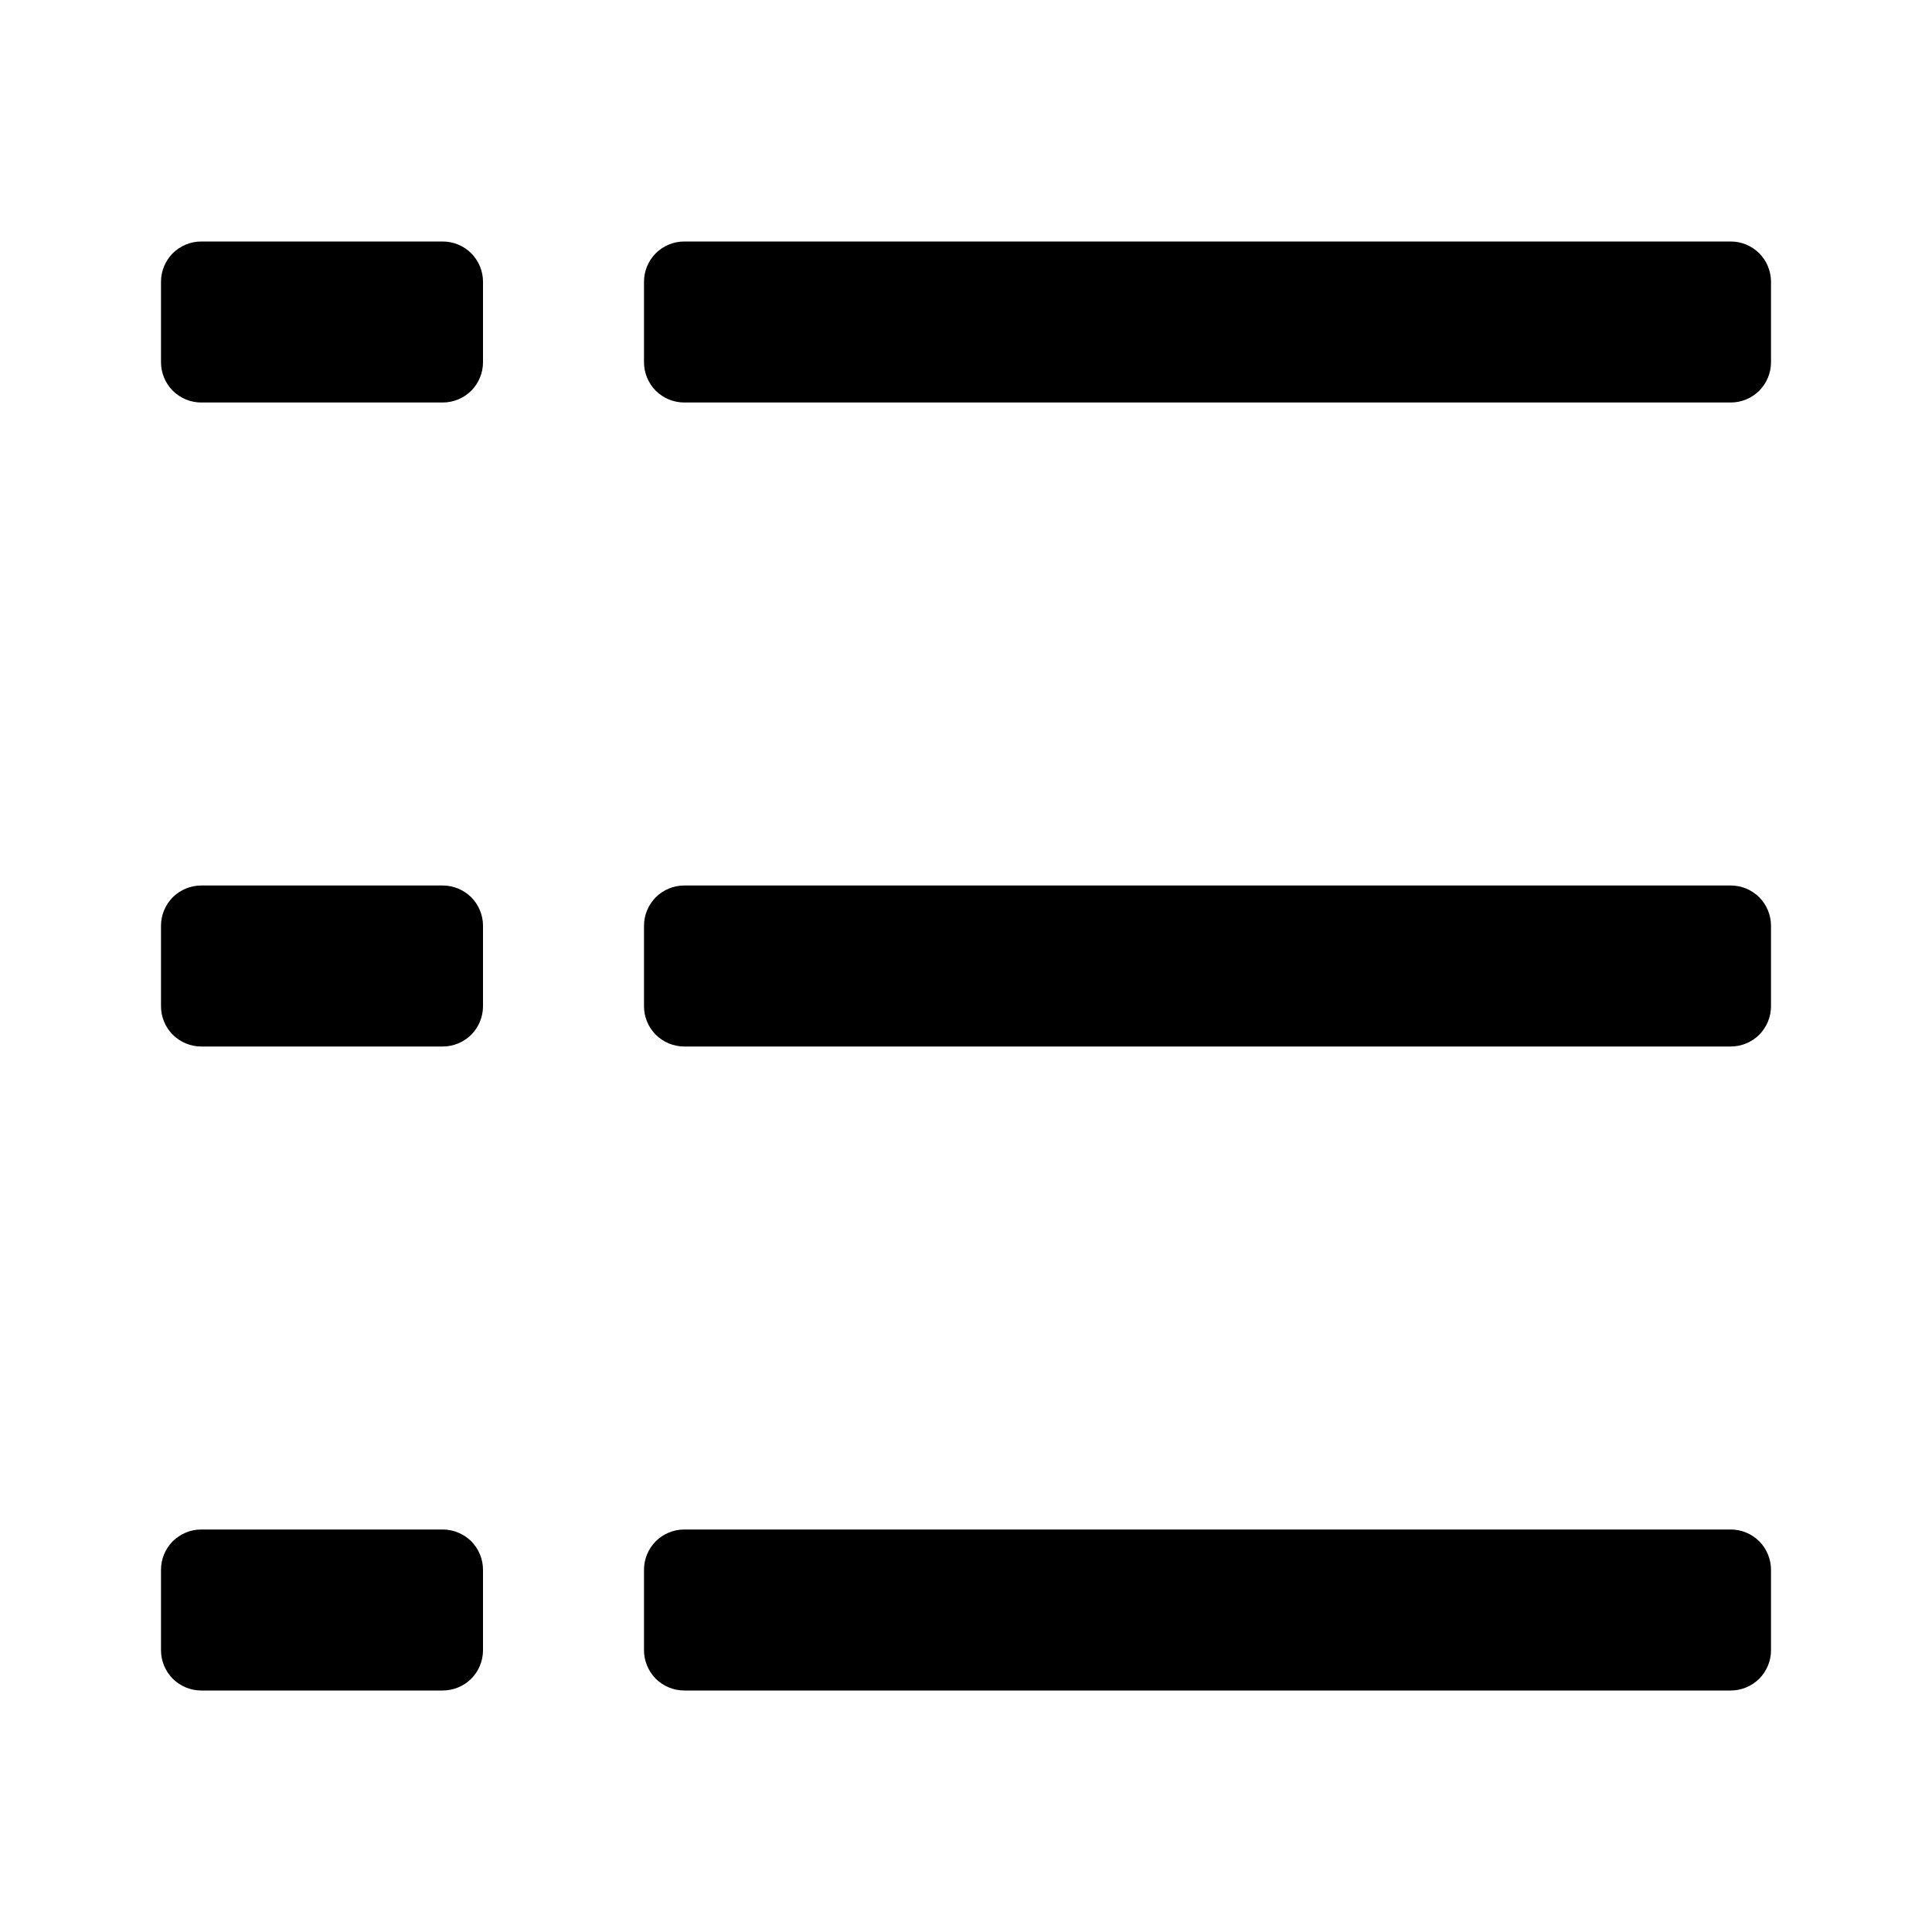
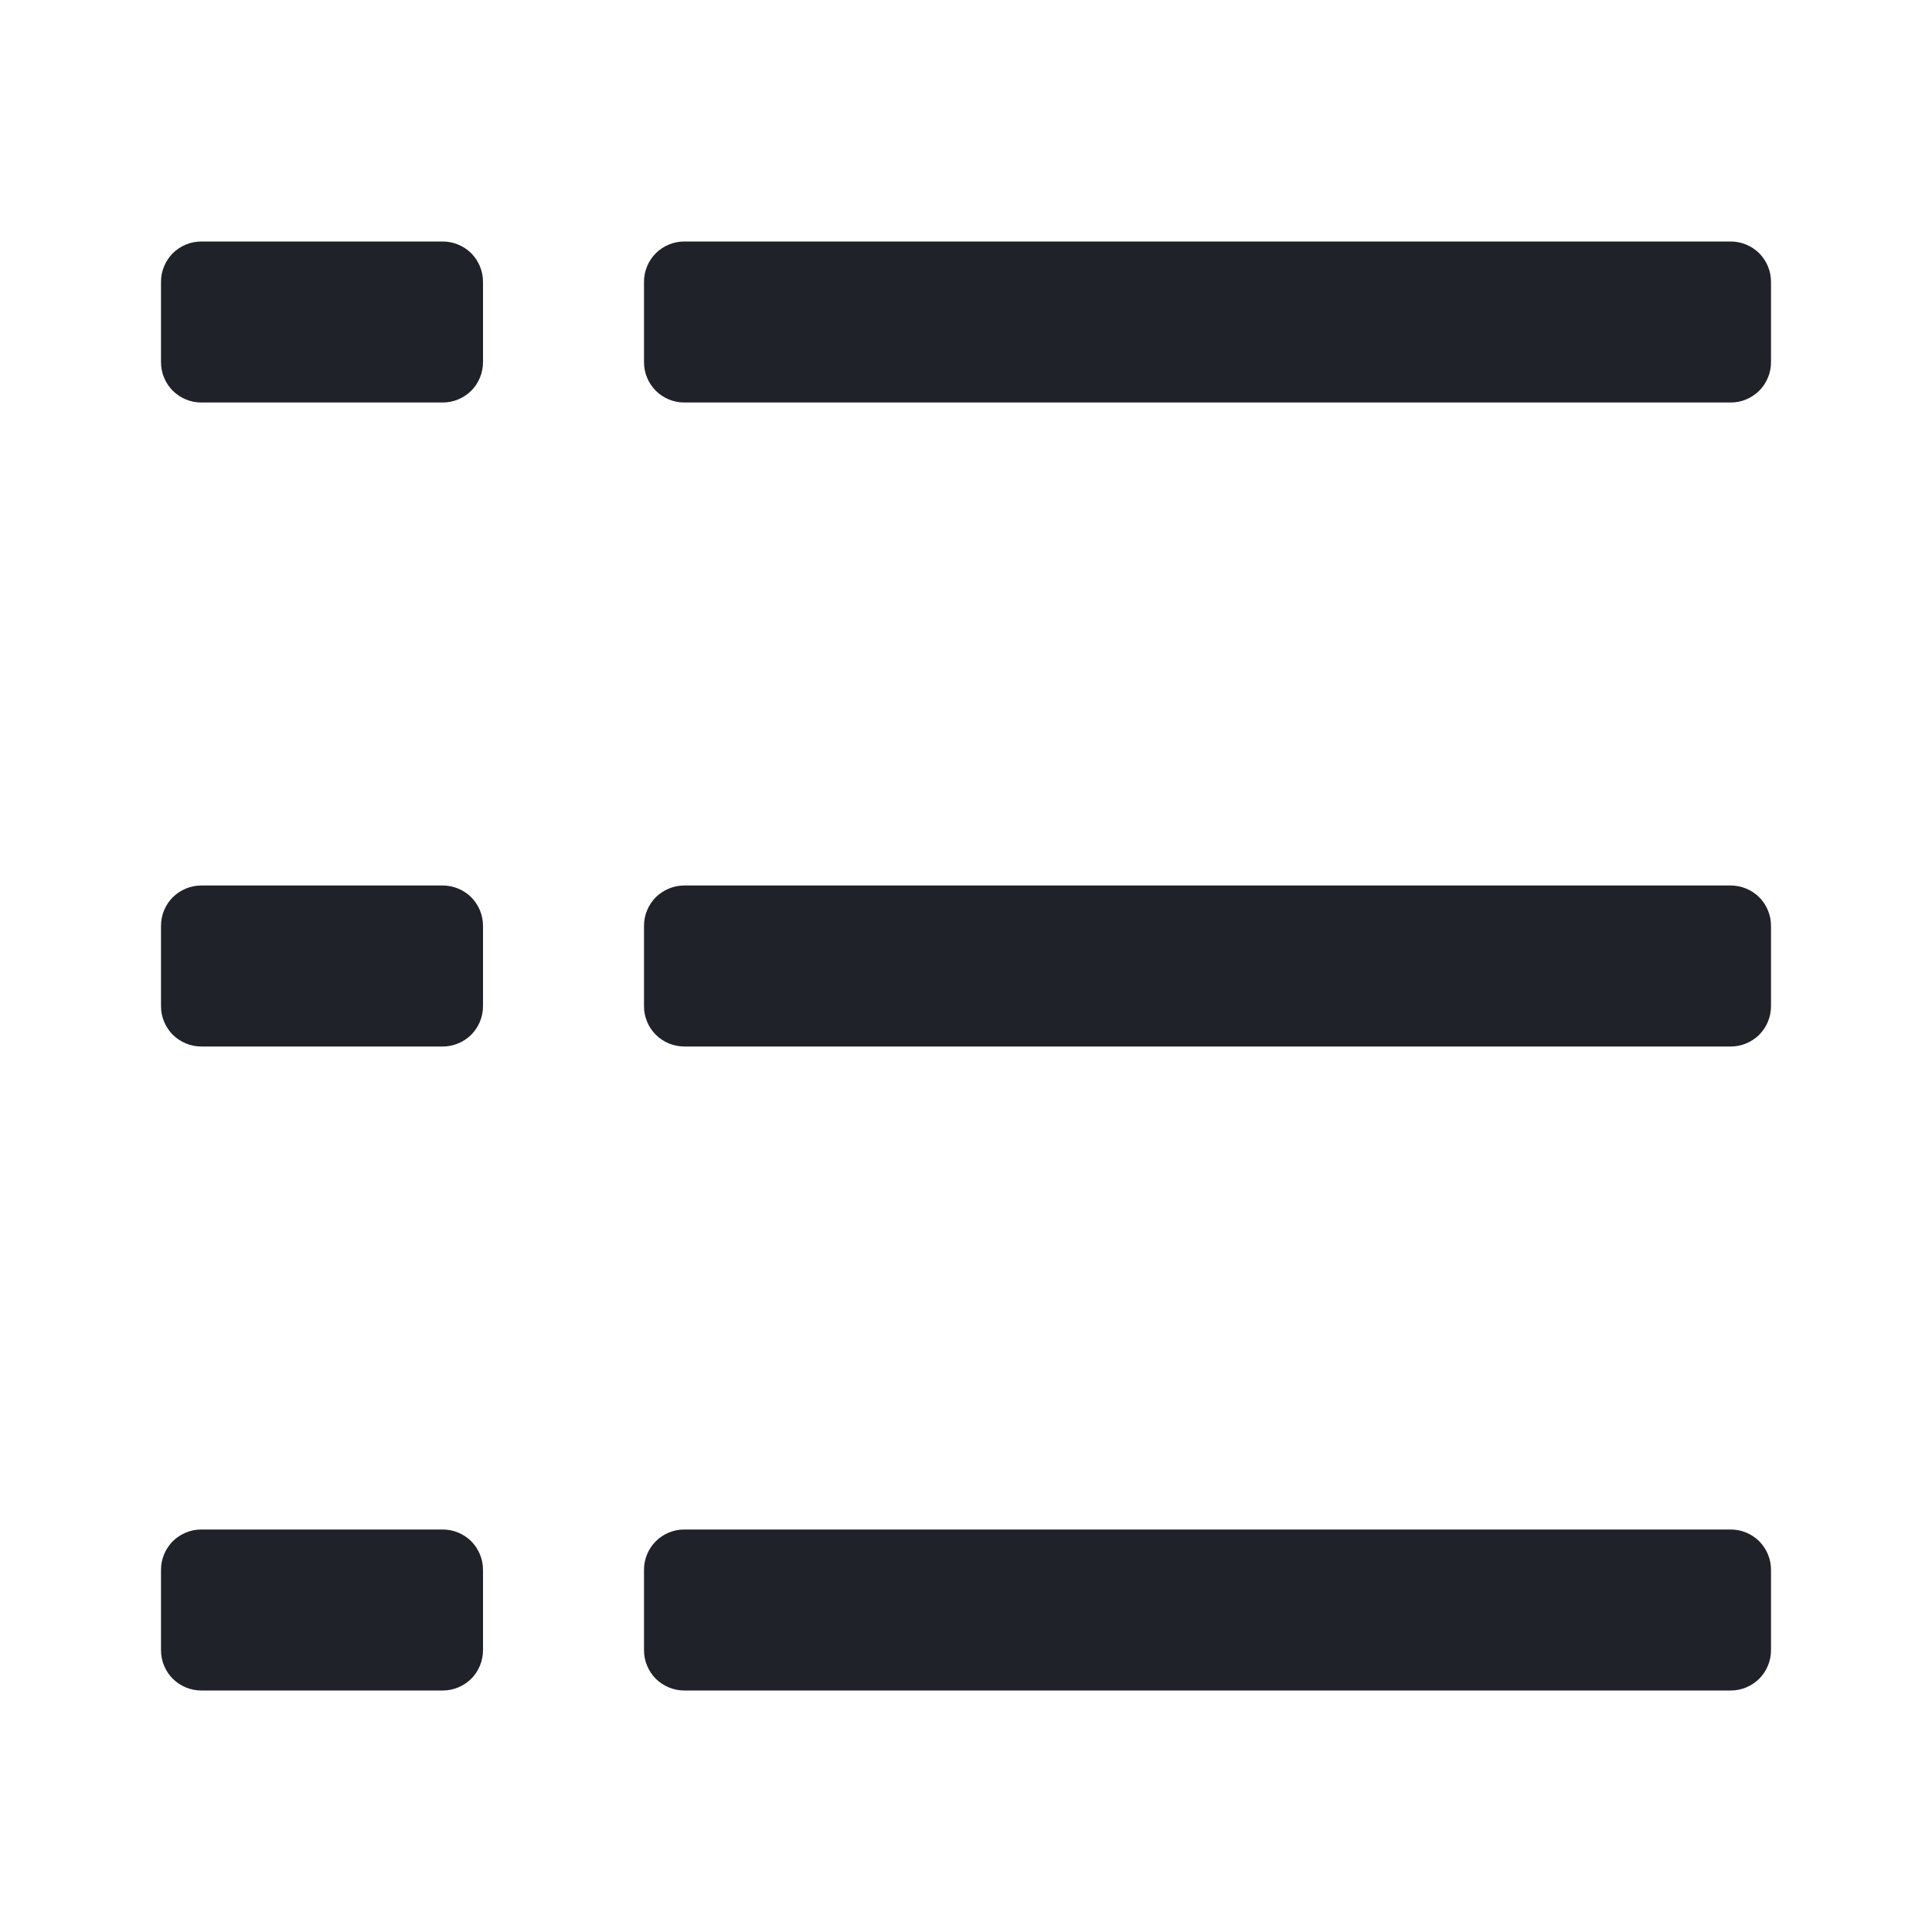
- <svg xmlns="http://www.w3.org/2000/svg" width="24" height="24" viewBox="0 0 24 24">
-   <path d="M8.5 3H21.5C21.566 3 21.631 3.013 21.691 3.038C21.752 3.063 21.807 3.1 21.854 3.146C21.9 3.193 21.937 3.248 21.962 3.309C21.987 3.369 22 3.434 22 3.5V4.5C22 4.566 21.987 4.631 21.962 4.691C21.937 4.752 21.9 4.807 21.854 4.854C21.807 4.9 21.752 4.937 21.691 4.962C21.631 4.987 21.566 5 21.5 5H8.5C8.434 5 8.369 4.987 8.309 4.962C8.248 4.937 8.193 4.9 8.146 4.854C8.1 4.807 8.063 4.752 8.038 4.691C8.013 4.631 8 4.566 8 4.5V3.5C8 3.434 8.013 3.369 8.038 3.309C8.063 3.248 8.1 3.193 8.146 3.146C8.193 3.1 8.248 3.063 8.309 3.038C8.369 3.013 8.434 3 8.5 3V3ZM8.5 11H21.5C21.566 11 21.631 11.013 21.691 11.038C21.752 11.063 21.807 11.1 21.854 11.146C21.9 11.193 21.937 11.248 21.962 11.309C21.987 11.369 22 11.434 22 11.5V12.5C22 12.566 21.987 12.631 21.962 12.691C21.937 12.752 21.9 12.807 21.854 12.854C21.807 12.9 21.752 12.937 21.691 12.962C21.631 12.987 21.566 13 21.5 13H8.5C8.434 13 8.369 12.987 8.309 12.962C8.248 12.937 8.193 12.9 8.146 12.854C8.1 12.807 8.063 12.752 8.038 12.691C8.013 12.631 8 12.566 8 12.5V11.5C8 11.434 8.013 11.369 8.038 11.309C8.063 11.248 8.1 11.193 8.146 11.146C8.193 11.1 8.248 11.063 8.309 11.038C8.369 11.013 8.434 11 8.5 11V11ZM2.5 11H5.5C5.566 11 5.631 11.013 5.691 11.038C5.752 11.063 5.807 11.1 5.854 11.146C5.9 11.193 5.937 11.248 5.962 11.309C5.987 11.369 6 11.434 6 11.5V12.5C6 12.566 5.987 12.631 5.962 12.691C5.937 12.752 5.9 12.807 5.854 12.854C5.807 12.9 5.752 12.937 5.691 12.962C5.631 12.987 5.566 13 5.5 13H2.5C2.434 13 2.369 12.987 2.309 12.962C2.248 12.937 2.193 12.9 2.146 12.854C2.1 12.807 2.063 12.752 2.038 12.691C2.013 12.631 2 12.566 2 12.5V11.5C2 11.434 2.013 11.369 2.038 11.309C2.063 11.248 2.1 11.193 2.146 11.146C2.193 11.1 2.248 11.063 2.309 11.038C2.369 11.013 2.434 11 2.5 11V11ZM2.5 3H5.5C5.566 3 5.631 3.013 5.691 3.038C5.752 3.063 5.807 3.1 5.854 3.146C5.9 3.193 5.937 3.248 5.962 3.309C5.987 3.369 6 3.434 6 3.5V4.5C6 4.633 5.947 4.76 5.854 4.854C5.76 4.947 5.633 5 5.5 5H2.5C2.434 5 2.369 4.987 2.309 4.962C2.248 4.937 2.193 4.9 2.146 4.854C2.1 4.807 2.063 4.752 2.038 4.691C2.013 4.631 2 4.566 2 4.5V3.5C2 3.434 2.013 3.369 2.038 3.309C2.063 3.248 2.1 3.193 2.146 3.146C2.193 3.1 2.248 3.063 2.309 3.038C2.369 3.013 2.434 3 2.5 3ZM2.5 19H5.5C5.566 19 5.631 19.013 5.691 19.038C5.752 19.063 5.807 19.1 5.854 19.146C5.9 19.193 5.937 19.248 5.962 19.309C5.987 19.369 6 19.434 6 19.5V20.5C6 20.633 5.947 20.76 5.854 20.854C5.76 20.947 5.633 21 5.5 21H2.5C2.434 21 2.369 20.987 2.309 20.962C2.248 20.937 2.193 20.9 2.146 20.854C2.1 20.807 2.063 20.752 2.038 20.691C2.013 20.631 2 20.566 2 20.5V19.5C2 19.434 2.013 19.369 2.038 19.309C2.063 19.248 2.1 19.193 2.146 19.146C2.193 19.1 2.248 19.063 2.309 19.038C2.369 19.013 2.434 19 2.5 19ZM8.5 19H21.5C21.566 19 21.631 19.013 21.691 19.038C21.752 19.063 21.807 19.1 21.854 19.146C21.9 19.193 21.937 19.248 21.962 19.309C21.987 19.369 22 19.434 22 19.5V20.5C22 20.566 21.987 20.631 21.962 20.691C21.937 20.752 21.9 20.807 21.854 20.854C21.807 20.9 21.752 20.937 21.691 20.962C21.631 20.987 21.566 21 21.5 21H8.5C8.434 21 8.369 20.987 8.309 20.962C8.248 20.937 8.193 20.9 8.146 20.854C8.1 20.807 8.063 20.752 8.038 20.691C8.013 20.631 8 20.566 8 20.5V19.5C8 19.434 8.013 19.369 8.038 19.309C8.063 19.248 8.1 19.193 8.146 19.146C8.193 19.1 8.248 19.063 8.309 19.038C8.369 19.013 8.434 19 8.5 19Z" />
+ <svg xmlns="http://www.w3.org/2000/svg" width="24" height="24" viewBox="0 0 24 24" fill="none">
+   <path d="M8.5 3H21.5C21.566 3 21.631 3.013 21.691 3.038C21.752 3.063 21.807 3.1 21.854 3.146C21.9 3.193 21.937 3.248 21.962 3.309C21.987 3.369 22 3.434 22 3.5V4.5C22 4.566 21.987 4.631 21.962 4.691C21.937 4.752 21.9 4.807 21.854 4.854C21.807 4.9 21.752 4.937 21.691 4.962C21.631 4.987 21.566 5 21.5 5H8.5C8.434 5 8.369 4.987 8.309 4.962C8.248 4.937 8.193 4.9 8.146 4.854C8.1 4.807 8.063 4.752 8.038 4.691C8.013 4.631 8 4.566 8 4.5V3.5C8 3.434 8.013 3.369 8.038 3.309C8.063 3.248 8.1 3.193 8.146 3.146C8.193 3.1 8.248 3.063 8.309 3.038C8.369 3.013 8.434 3 8.5 3V3ZM8.5 11H21.5C21.566 11 21.631 11.013 21.691 11.038C21.752 11.063 21.807 11.1 21.854 11.146C21.9 11.193 21.937 11.248 21.962 11.309C21.987 11.369 22 11.434 22 11.5V12.5C22 12.566 21.987 12.631 21.962 12.691C21.937 12.752 21.9 12.807 21.854 12.854C21.807 12.9 21.752 12.937 21.691 12.962C21.631 12.987 21.566 13 21.5 13H8.5C8.434 13 8.369 12.987 8.309 12.962C8.248 12.937 8.193 12.9 8.146 12.854C8.1 12.807 8.063 12.752 8.038 12.691C8.013 12.631 8 12.566 8 12.5V11.5C8 11.434 8.013 11.369 8.038 11.309C8.063 11.248 8.1 11.193 8.146 11.146C8.193 11.1 8.248 11.063 8.309 11.038C8.369 11.013 8.434 11 8.5 11V11ZM2.5 11H5.5C5.566 11 5.631 11.013 5.691 11.038C5.752 11.063 5.807 11.1 5.854 11.146C5.9 11.193 5.937 11.248 5.962 11.309C5.987 11.369 6 11.434 6 11.5V12.5C6 12.566 5.987 12.631 5.962 12.691C5.937 12.752 5.9 12.807 5.854 12.854C5.807 12.9 5.752 12.937 5.691 12.962C5.631 12.987 5.566 13 5.5 13H2.5C2.434 13 2.369 12.987 2.309 12.962C2.248 12.937 2.193 12.9 2.146 12.854C2.1 12.807 2.063 12.752 2.038 12.691C2.013 12.631 2 12.566 2 12.5V11.5C2 11.434 2.013 11.369 2.038 11.309C2.063 11.248 2.1 11.193 2.146 11.146C2.193 11.1 2.248 11.063 2.309 11.038C2.369 11.013 2.434 11 2.5 11V11ZM2.5 3H5.5C5.566 3 5.631 3.013 5.691 3.038C5.752 3.063 5.807 3.1 5.854 3.146C5.9 3.193 5.937 3.248 5.962 3.309C5.987 3.369 6 3.434 6 3.5V4.5C6 4.633 5.947 4.76 5.854 4.854C5.76 4.947 5.633 5 5.5 5H2.5C2.434 5 2.369 4.987 2.309 4.962C2.248 4.937 2.193 4.9 2.146 4.854C2.1 4.807 2.063 4.752 2.038 4.691C2.013 4.631 2 4.566 2 4.5V3.5C2 3.434 2.013 3.369 2.038 3.309C2.063 3.248 2.1 3.193 2.146 3.146C2.193 3.1 2.248 3.063 2.309 3.038C2.369 3.013 2.434 3 2.5 3ZM2.5 19H5.5C5.566 19 5.631 19.013 5.691 19.038C5.752 19.063 5.807 19.1 5.854 19.146C5.9 19.193 5.937 19.248 5.962 19.309C5.987 19.369 6 19.434 6 19.5V20.5C6 20.633 5.947 20.76 5.854 20.854C5.76 20.947 5.633 21 5.5 21H2.5C2.434 21 2.369 20.987 2.309 20.962C2.248 20.937 2.193 20.9 2.146 20.854C2.1 20.807 2.063 20.752 2.038 20.691C2.013 20.631 2 20.566 2 20.5V19.5C2 19.434 2.013 19.369 2.038 19.309C2.063 19.248 2.1 19.193 2.146 19.146C2.193 19.1 2.248 19.063 2.309 19.038C2.369 19.013 2.434 19 2.5 19ZM8.5 19H21.5C21.566 19 21.631 19.013 21.691 19.038C21.752 19.063 21.807 19.1 21.854 19.146C21.9 19.193 21.937 19.248 21.962 19.309C21.987 19.369 22 19.434 22 19.5V20.5C22 20.566 21.987 20.631 21.962 20.691C21.937 20.752 21.9 20.807 21.854 20.854C21.807 20.9 21.752 20.937 21.691 20.962C21.631 20.987 21.566 21 21.5 21H8.5C8.434 21 8.369 20.987 8.309 20.962C8.248 20.937 8.193 20.9 8.146 20.854C8.1 20.807 8.063 20.752 8.038 20.691C8.013 20.631 8 20.566 8 20.5V19.5C8 19.434 8.013 19.369 8.038 19.309C8.063 19.248 8.1 19.193 8.146 19.146C8.193 19.1 8.248 19.063 8.309 19.038C8.369 19.013 8.434 19 8.5 19Z" fill="#1F2329" />
</svg>
